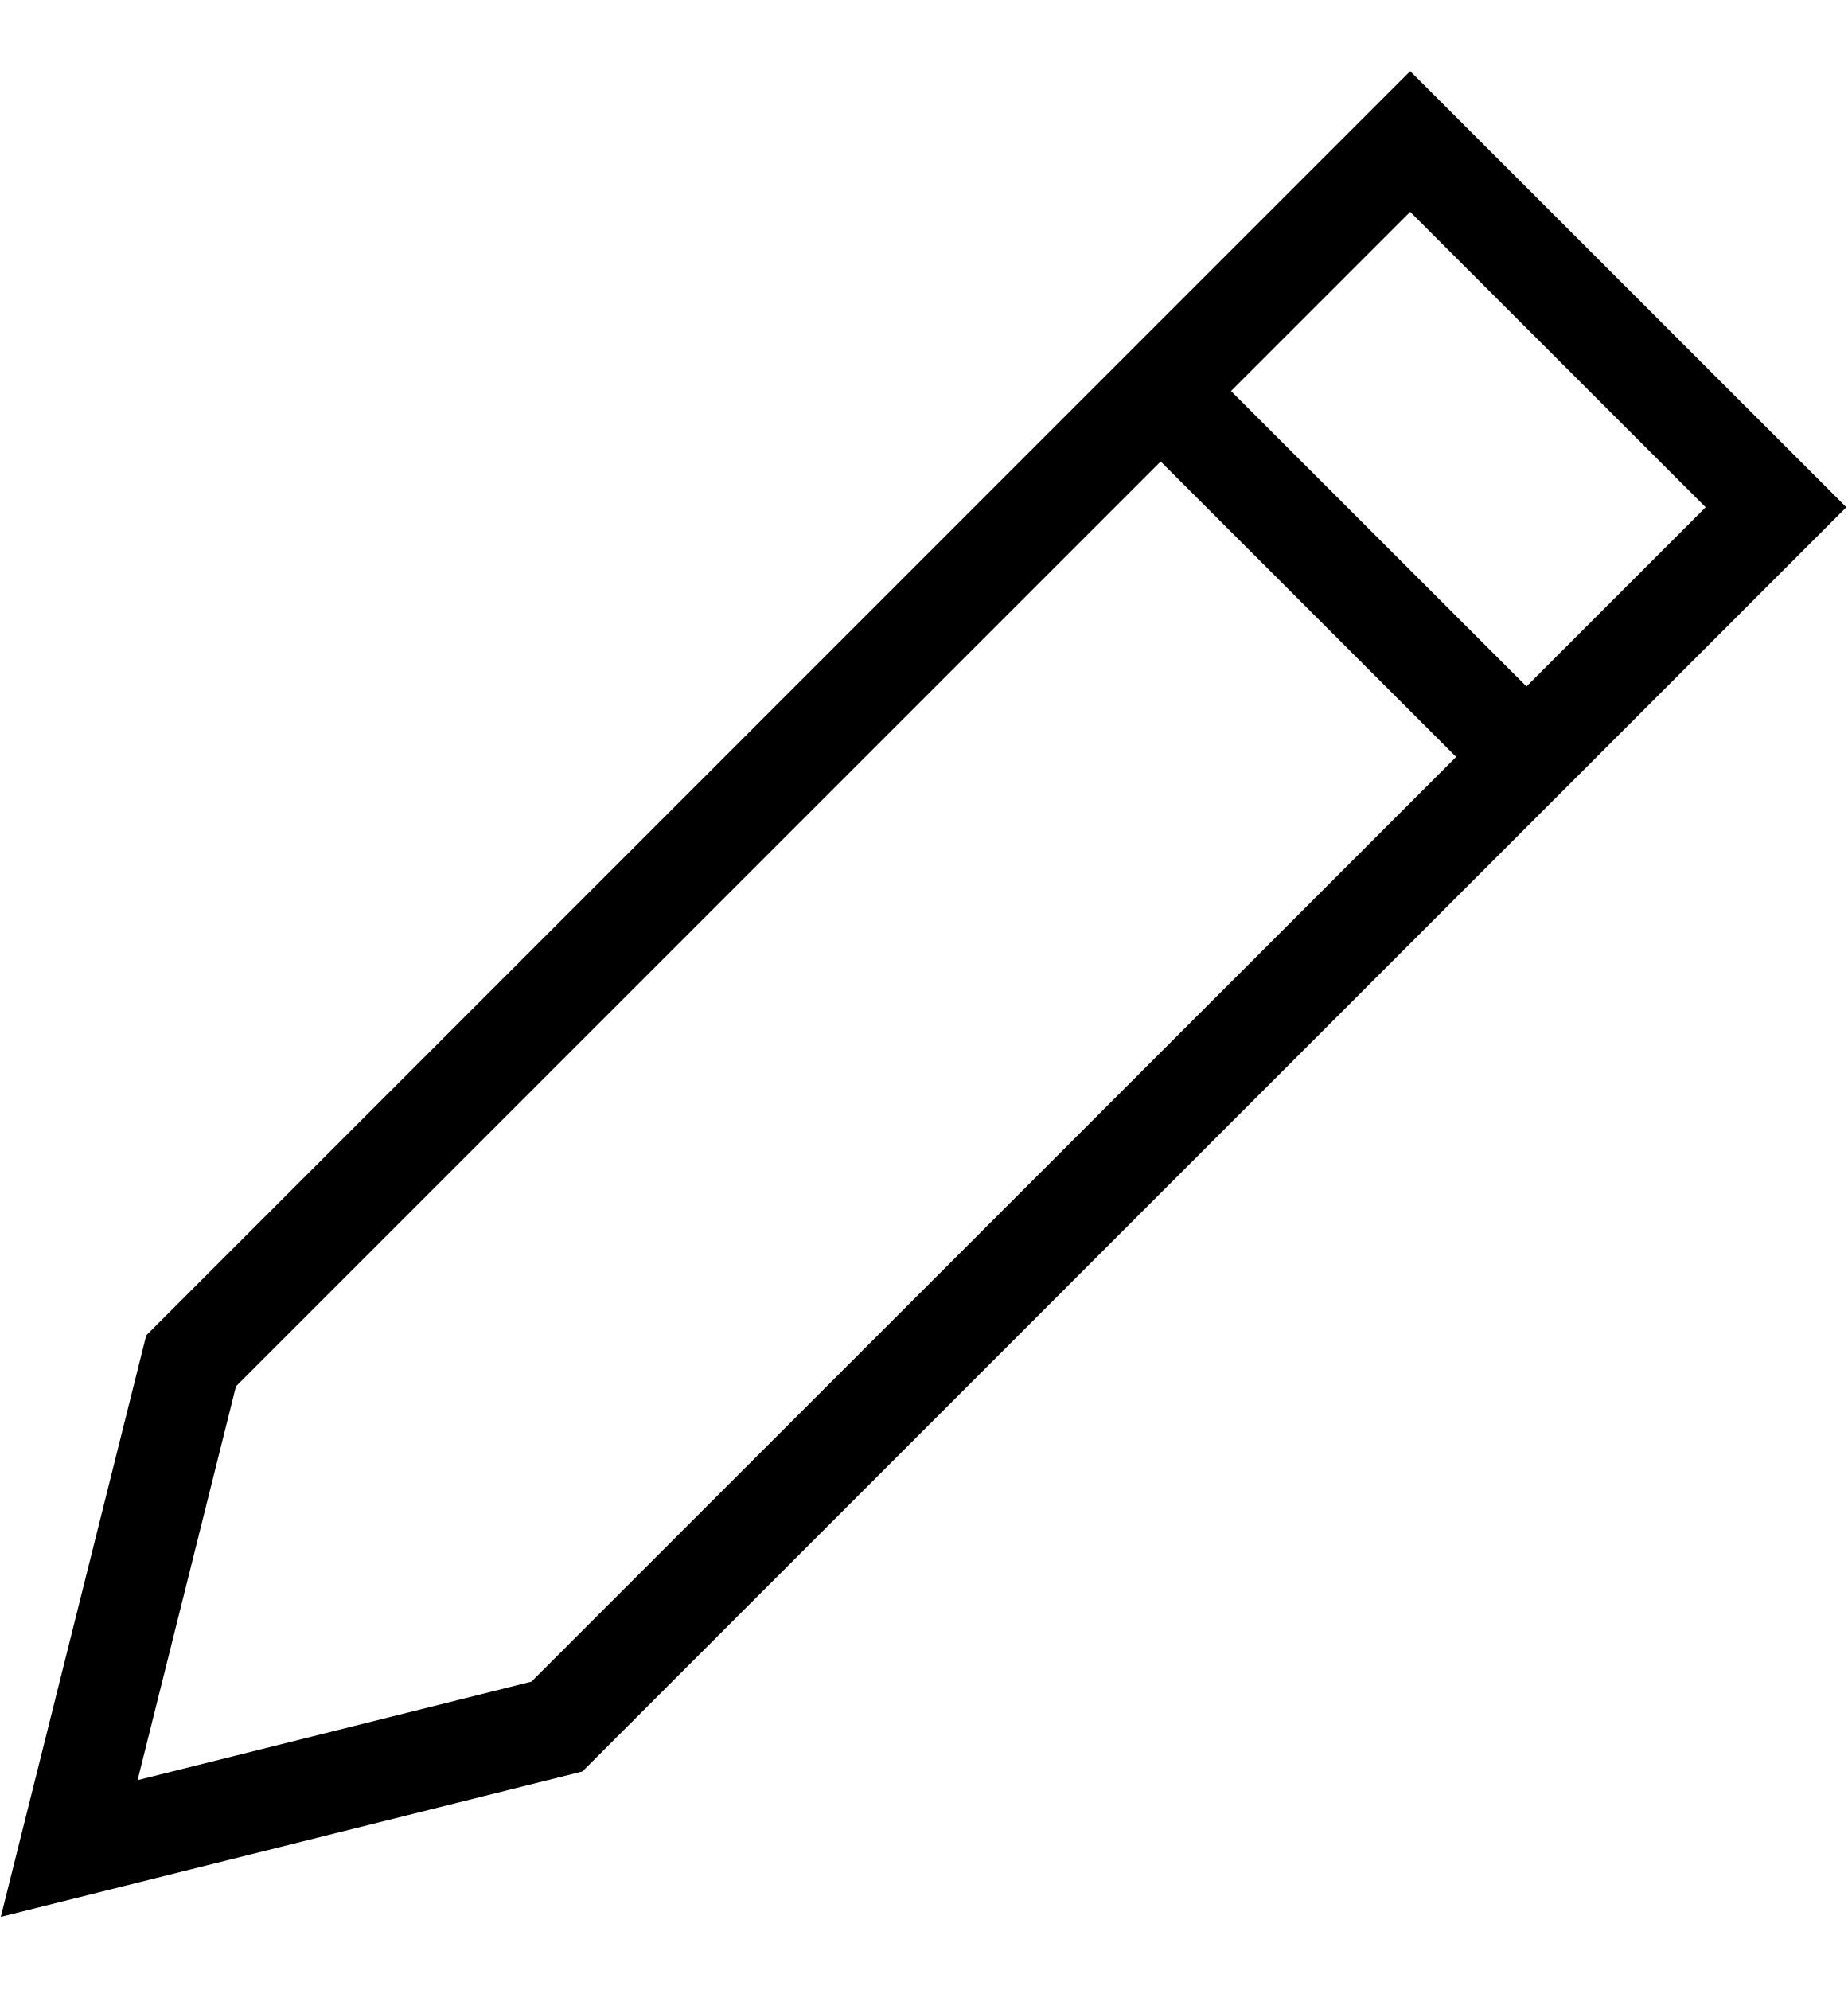
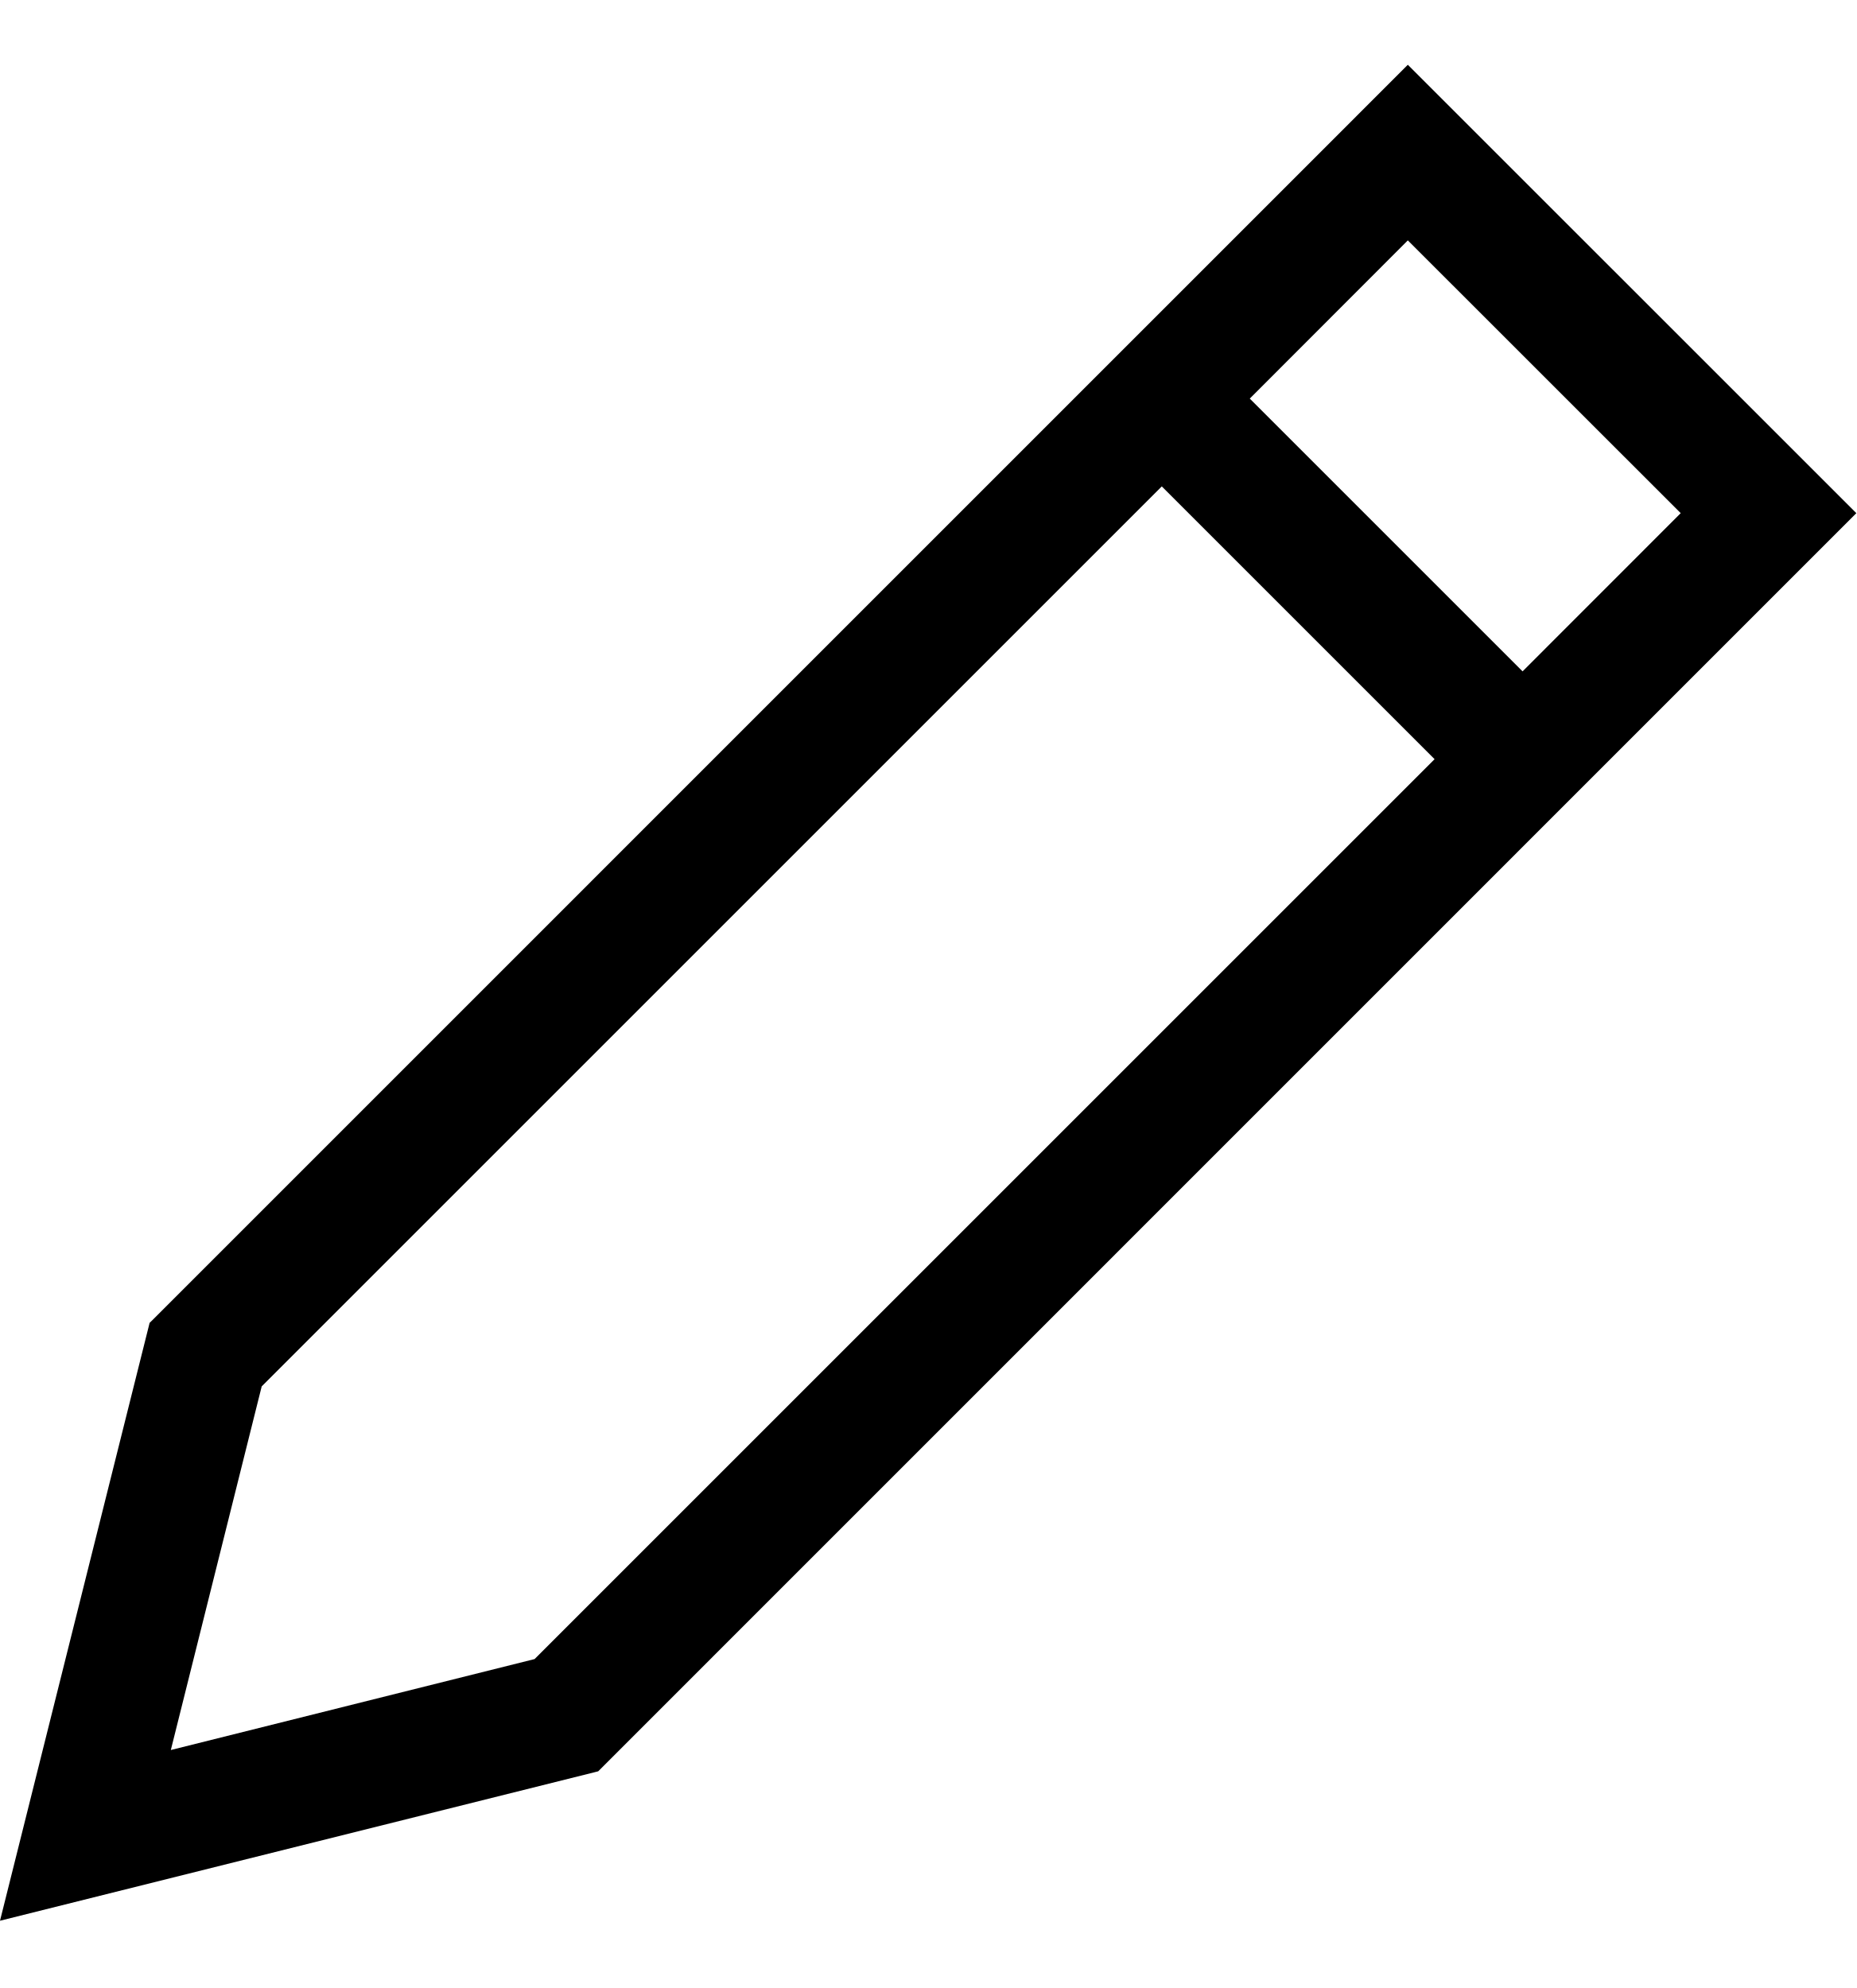
- <svg xmlns="http://www.w3.org/2000/svg" width="18.575" height="20" viewBox="0 0 18.575 20">
-   <g id="Work_file" data-name="Work file">
-     <g id="Icon_Work_file" data-name="Icon Work file">
-       <g id="pencil_uE107-pen" data-name="pencil / uE107-pen">
-         <path d="M14.175.715l-2.861,2.861-0.0 0-0.0 0L1.47,13.421.008,19.265l5.846-1.461L18.559,5.098ZM17.145,5.098,15.344,6.899l-2.97-2.969,1.801-1.801ZM5.342,16.901l-3.959.99.989-3.958,9.295-9.295,2.97,2.969Z" />
-       </g>
-     </g>
-   </g>
+ <svg xmlns="http://www.w3.org/2000/svg" version="1.1" id="Layer_1" x="0px" y="0px" viewBox="0 0 22.409 24" style="enable-background:new 0 0 22.409 24;" xml:space="preserve">
+   <path d="M16.994,0.782L1.837,15.94L1.806,15.97L0,23.188l7.178-1.793l0.043-0.011L22.296,6.307l0.112-0.112  L16.994,0.782z M2.062,21.127l1.097-4.39L14.024,5.872l3.293,3.293L6.453,20.029L2.062,21.127z M20.288,6.195  l-1.909,1.91l-3.293-3.293l1.908-1.91L20.288,6.195z" />
</svg>
